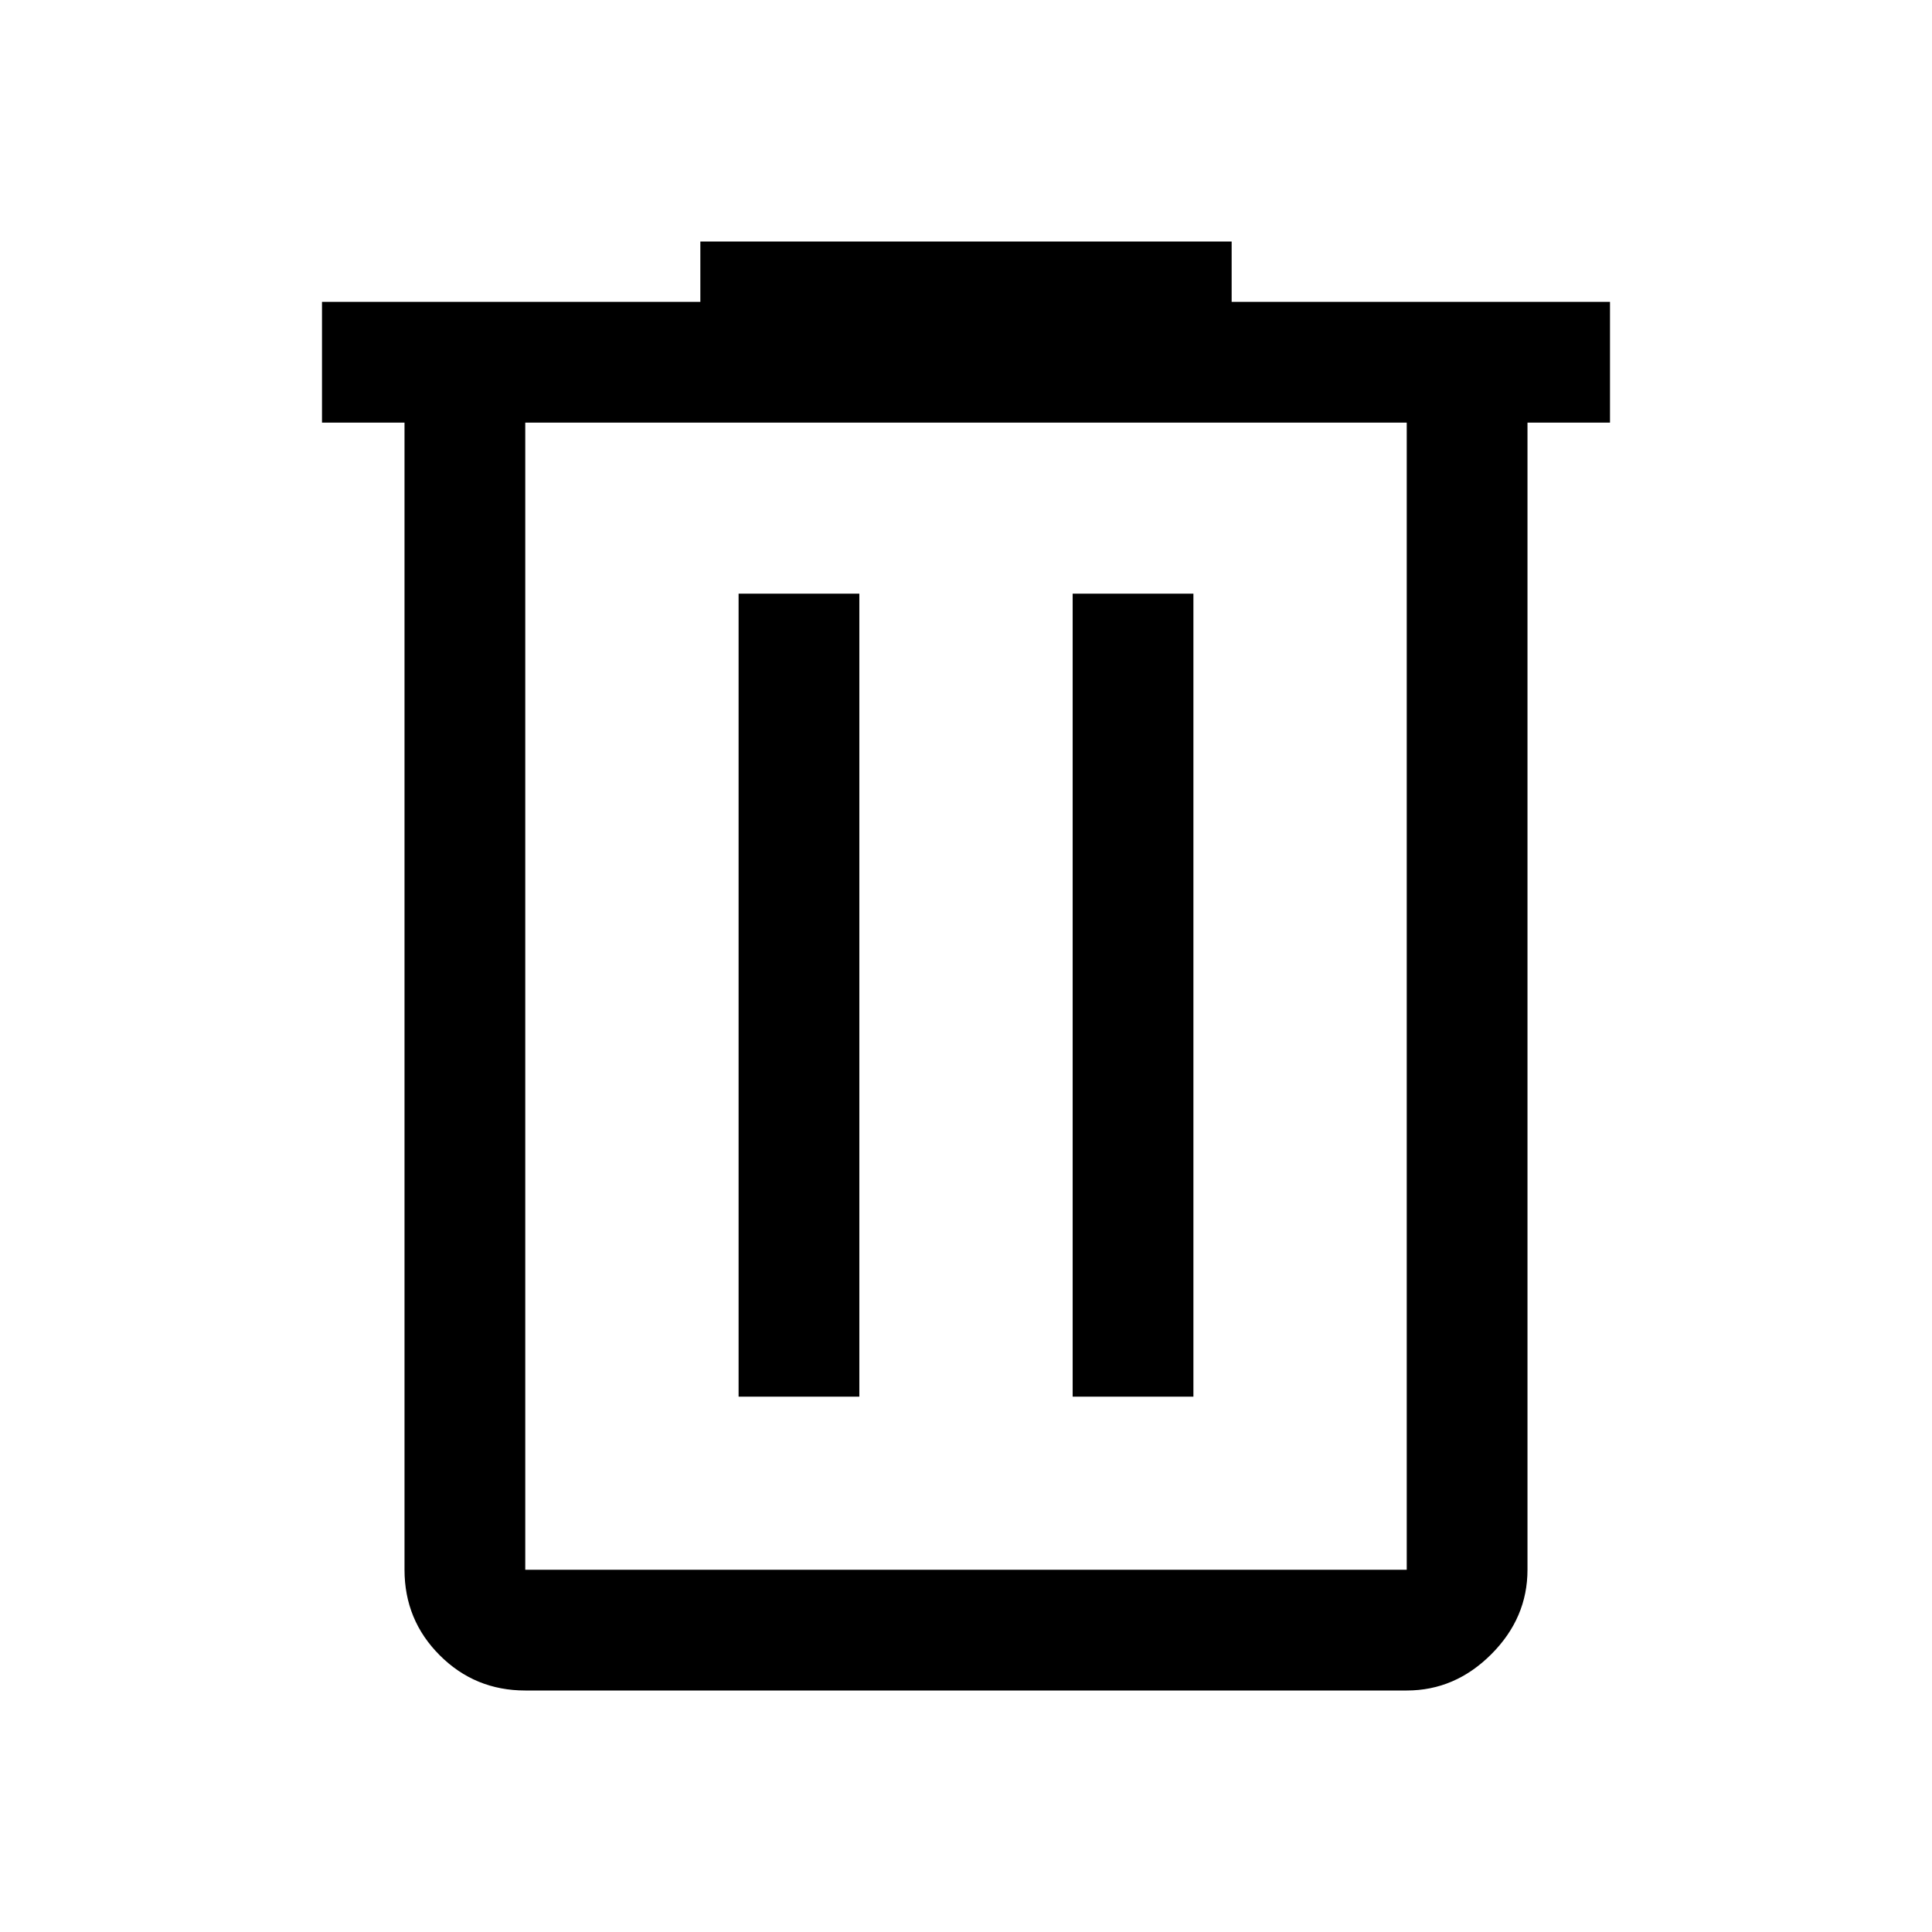
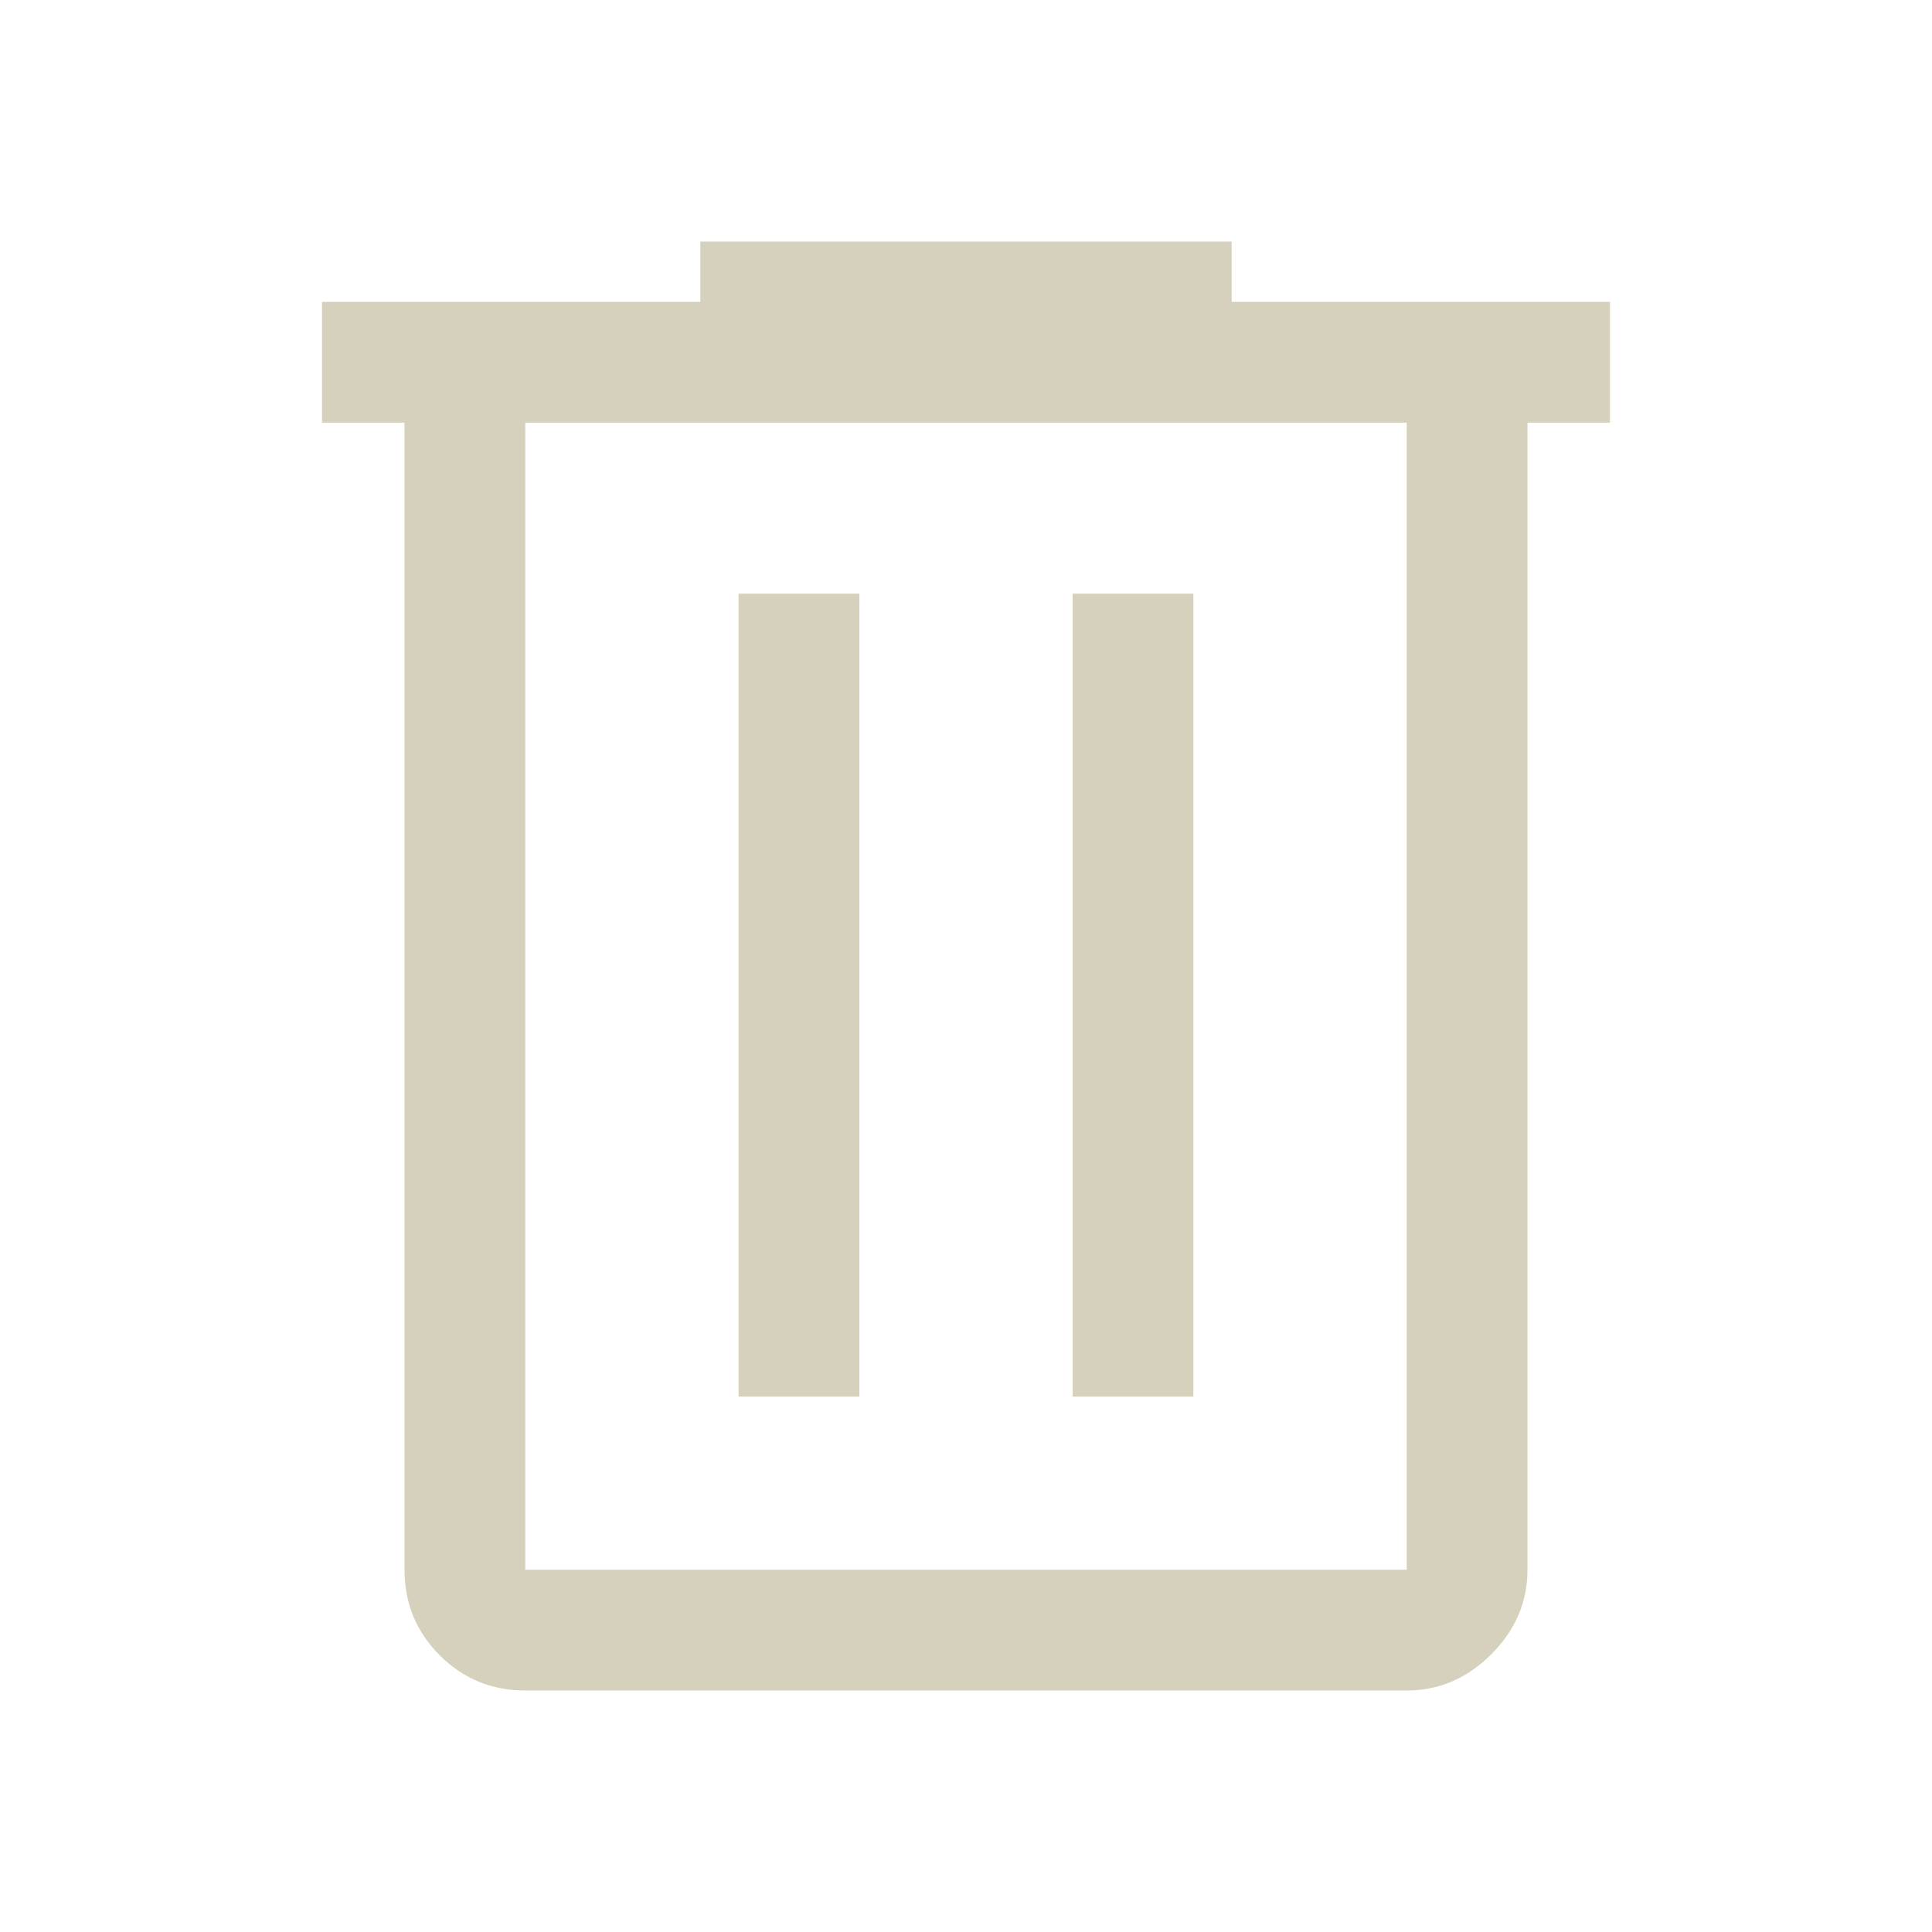
<svg xmlns="http://www.w3.org/2000/svg" height="48" width="48">
-   <path d="M13.05 42q-1.25 0-2.125-.875T10.05 39V10.5H8v-3h9.4V6h13.2v1.5H40v3h-2.05V39q0 1.2-.9 2.1-.9.9-2.1.9Zm21.9-31.5h-21.9V39h21.9Zm-16.6 24.2h3V14.75h-3Zm8.3 0h3V14.75h-3Zm-13.6-24.2V39Z" />
+   <path fill="#D5D1BC" d="M13.05 42q-1.25 0-2.125-.875T10.05 39V10.5H8v-3h9.4V6h13.2v1.5H40v3h-2.05V39q0 1.2-.9 2.1-.9.9-2.1.9Zm21.9-31.5h-21.9V39h21.9Zm-16.6 24.2h3V14.75h-3Zm8.3 0h3V14.75h-3Zm-13.6-24.2V39Z" />
</svg>
